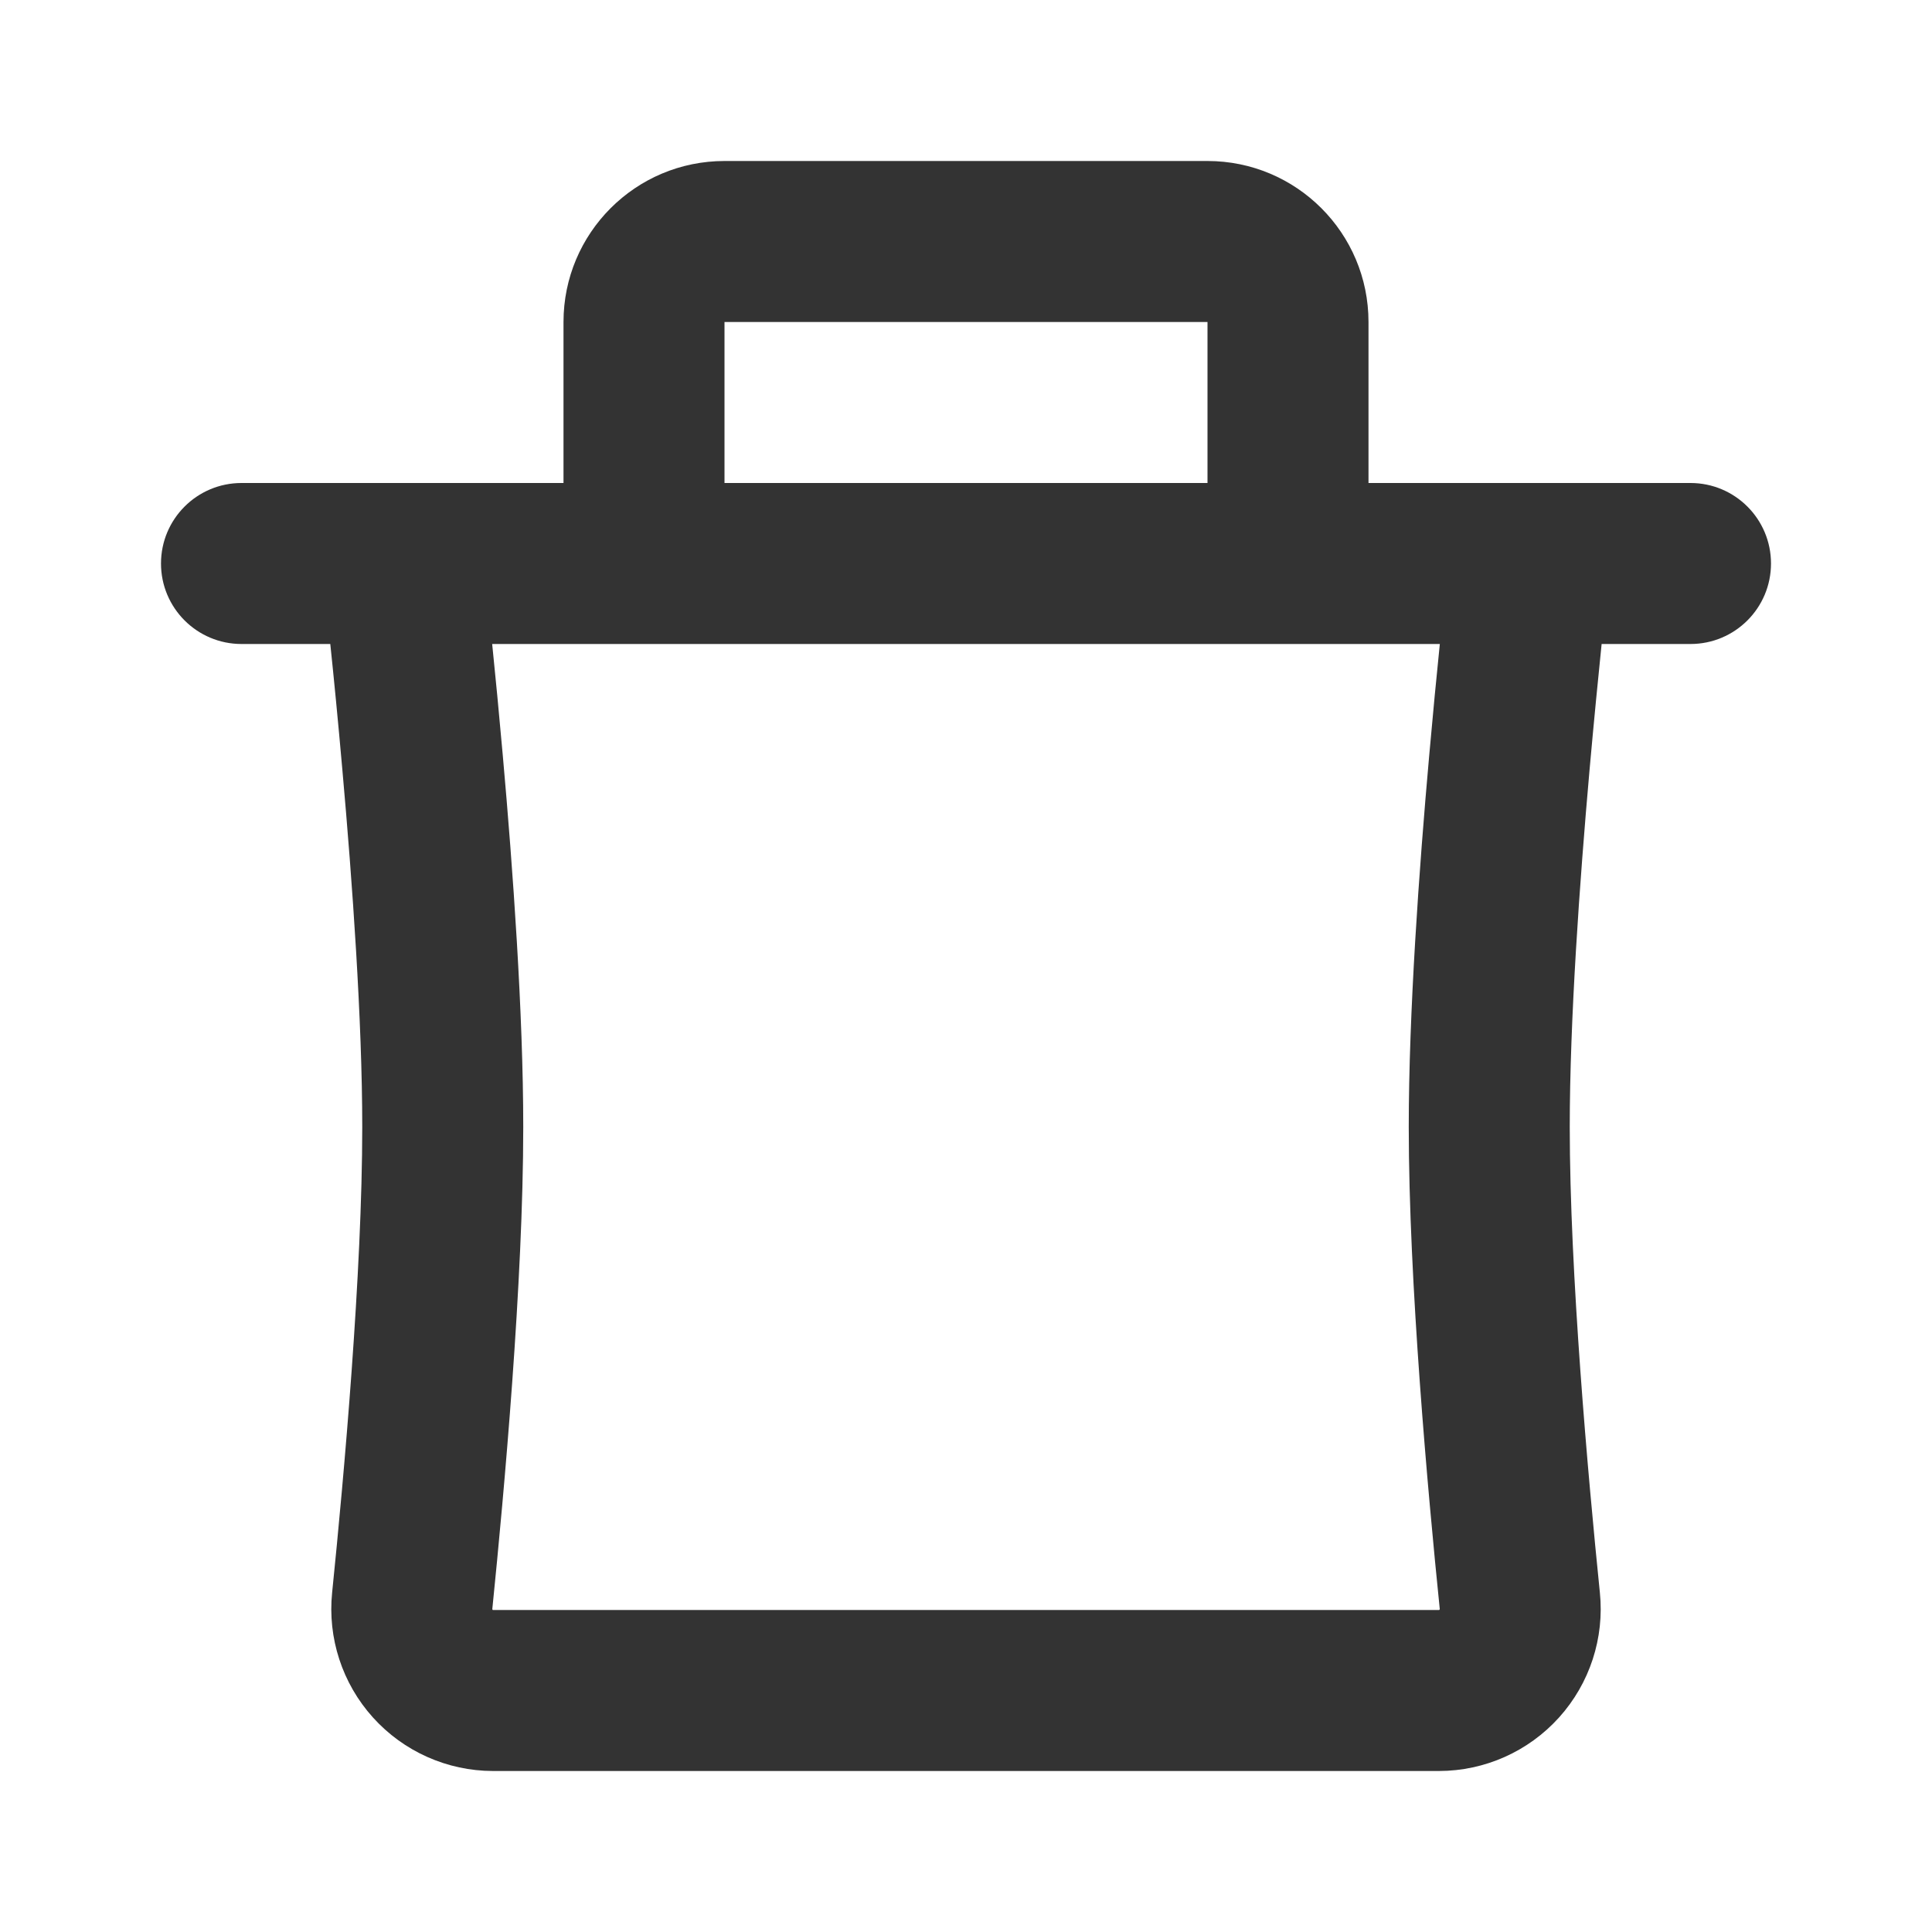
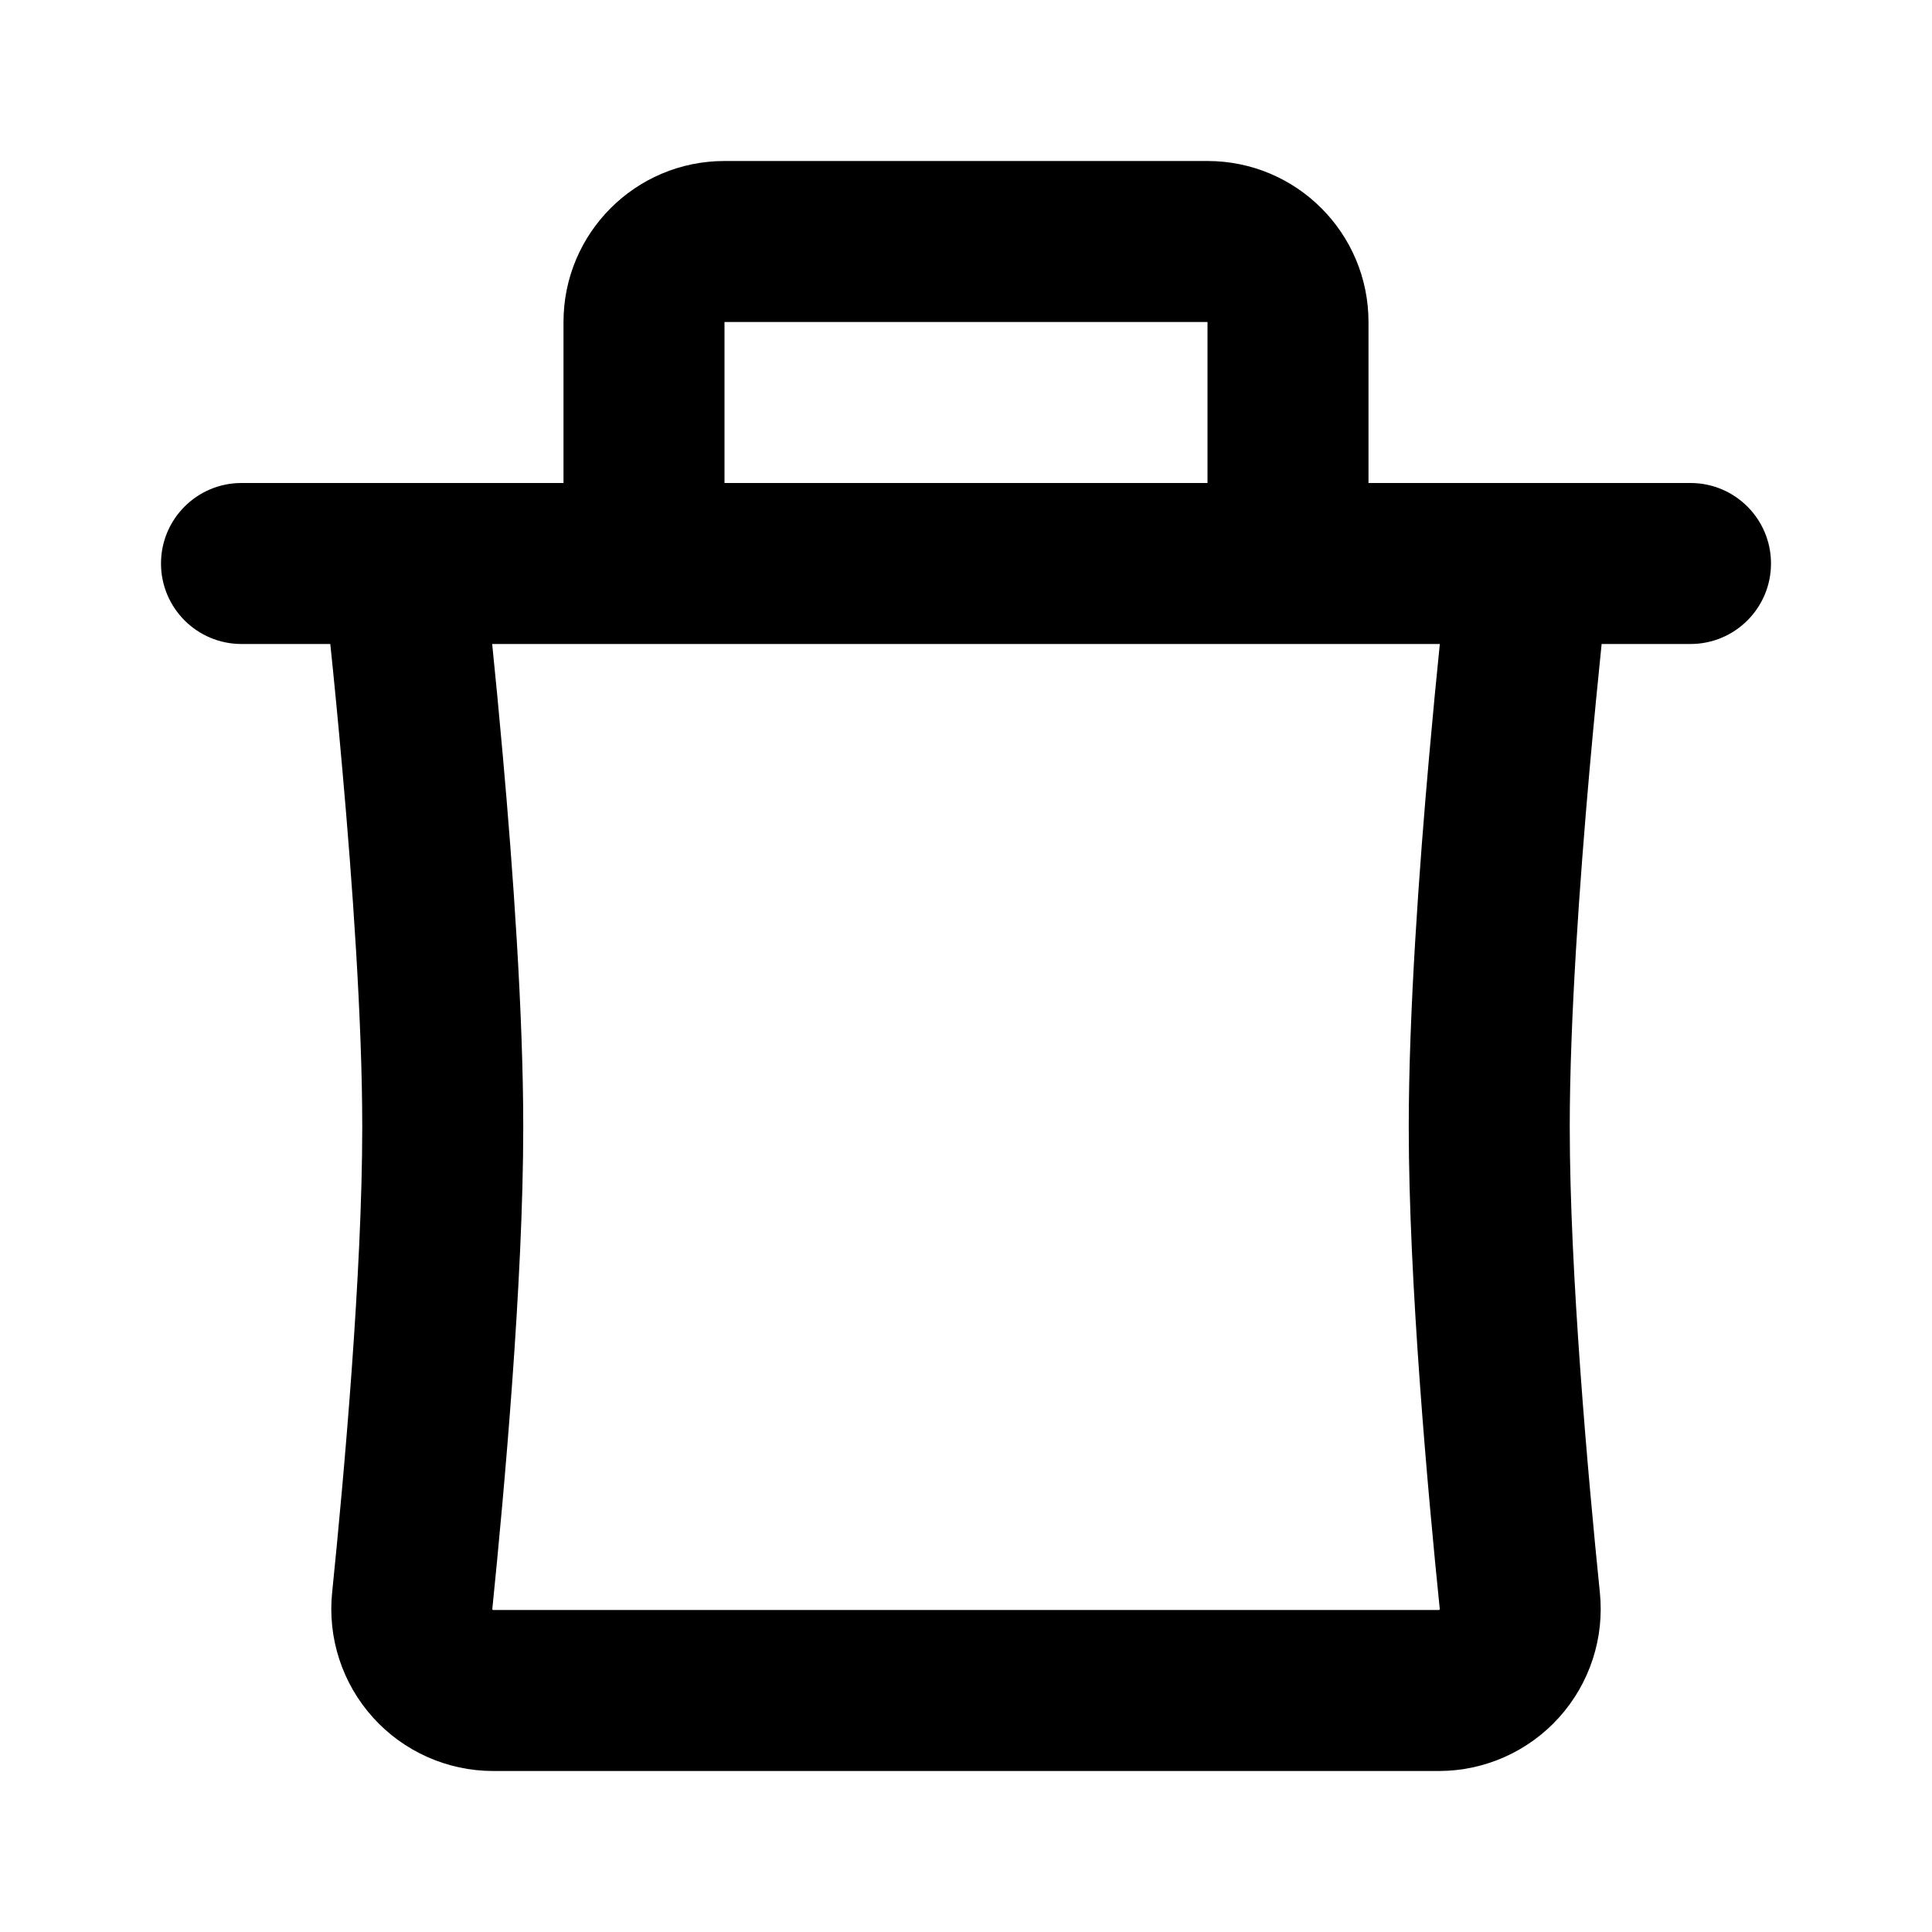
<svg xmlns="http://www.w3.org/2000/svg" width="24" height="24" fill="none" viewBox="0 0 24 24">
-   <path fill="#333" fill-rule="evenodd" d="M9 2a2 2 0 00-2 2v2H3a1 1 0 000 2h1.103c.044.419.097.96.15 1.563.125 1.403.247 3.117.247 4.437 0 1.804-.226 4.33-.374 5.782A2.012 2.012 0 006.124 22h11.752a2.012 2.012 0 001.998-2.218C19.726 18.33 19.5 15.804 19.5 14c0-1.32.122-3.034.246-4.437.054-.604.107-1.144.15-1.563H21a1 1 0 100-2h-4V4a2 2 0 00-2-2H9zm6 4V4H9v2h6zM6.246 9.386C6.2 8.866 6.154 8.392 6.114 8h11.772c-.04.392-.086.866-.132 1.386-.126 1.414-.254 3.2-.254 4.614 0 1.917.237 4.534.385 5.985v.006a.018.018 0 01-.004.006l-.003.002V20H6.122l-.003-.003a.018.018 0 01-.003-.006v-.006c.147-1.451.384-4.068.384-5.985 0-1.413-.128-3.2-.254-4.614z" />
+   <path fill="currentColor" fill-rule="evenodd" d="M9 2a2 2 0 00-2 2v2H3a1 1 0 000 2h1.103c.044.419.097.96.15 1.563.125 1.403.247 3.117.247 4.437 0 1.804-.226 4.33-.374 5.782A2.012 2.012 0 006.124 22h11.752a2.012 2.012 0 001.998-2.218C19.726 18.33 19.5 15.804 19.5 14c0-1.32.122-3.034.246-4.437.054-.604.107-1.144.15-1.563H21a1 1 0 100-2h-4V4a2 2 0 00-2-2H9zm6 4V4H9v2h6zM6.246 9.386C6.2 8.866 6.154 8.392 6.114 8h11.772c-.04.392-.086.866-.132 1.386-.126 1.414-.254 3.2-.254 4.614 0 1.917.237 4.534.385 5.985v.006a.018.018 0 01-.004.006l-.003.002V20H6.122l-.003-.003a.018.018 0 01-.003-.006v-.006c.147-1.451.384-4.068.384-5.985 0-1.413-.128-3.2-.254-4.614z" />
</svg>
